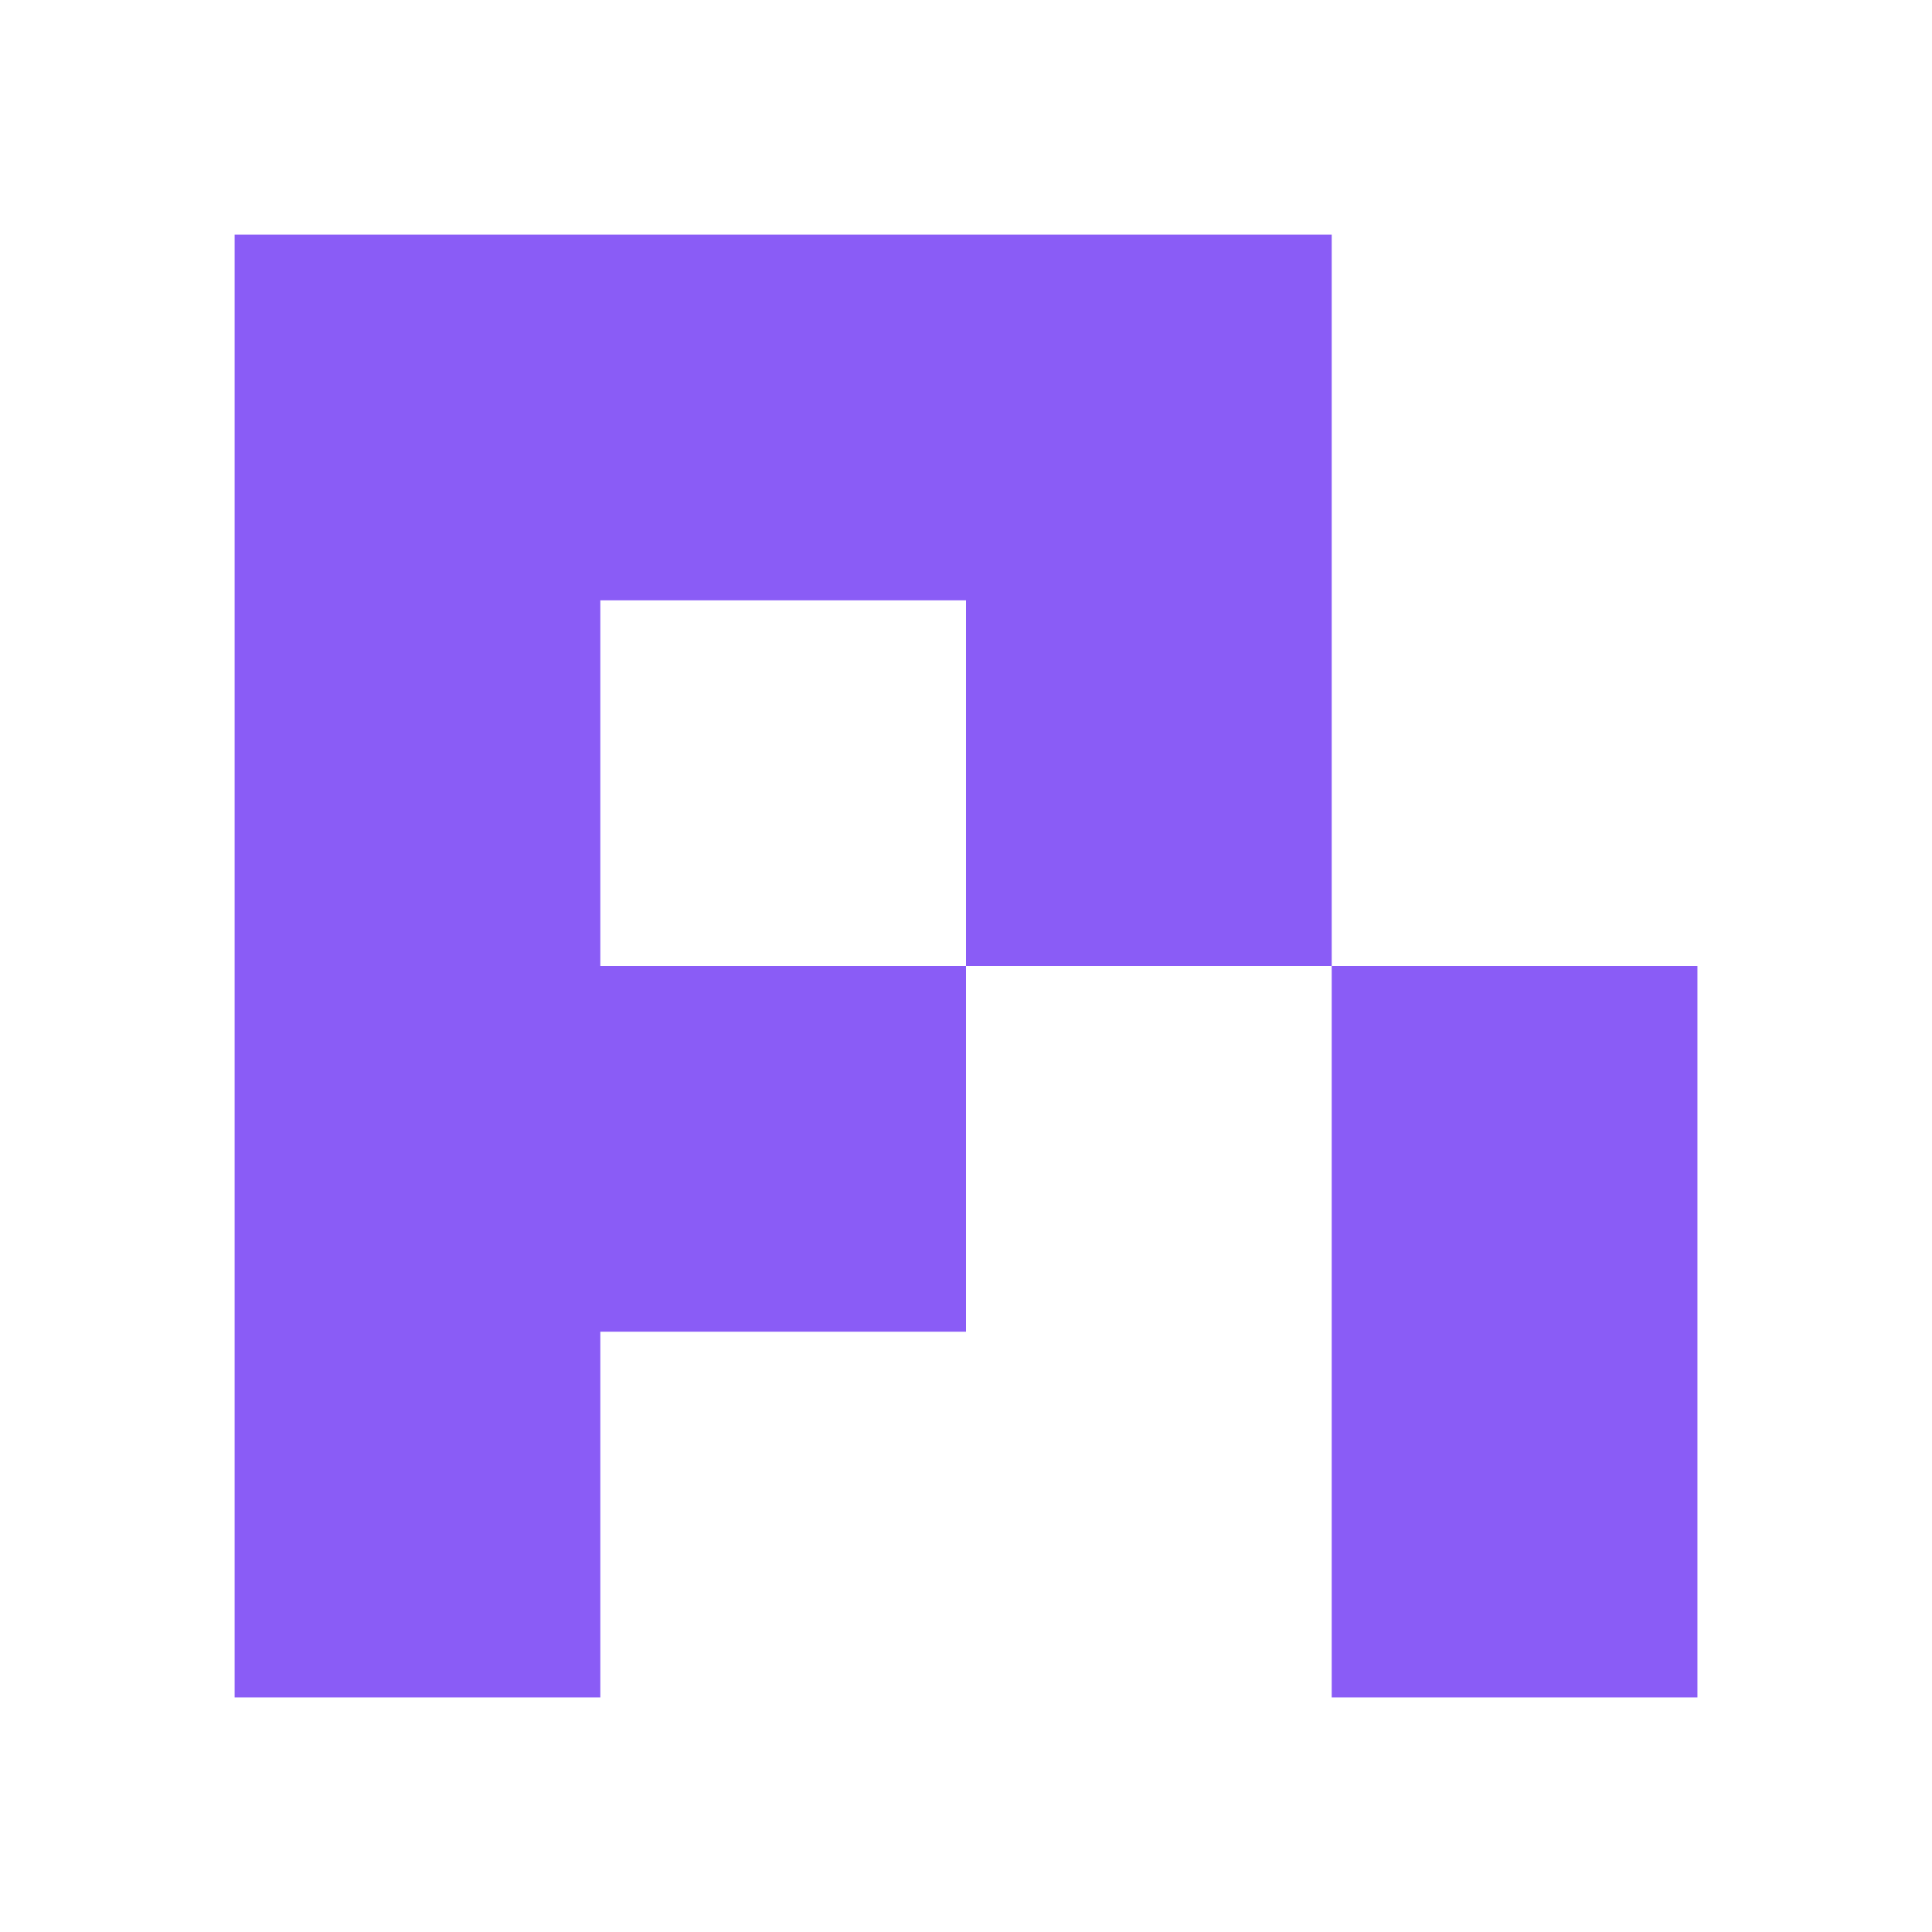
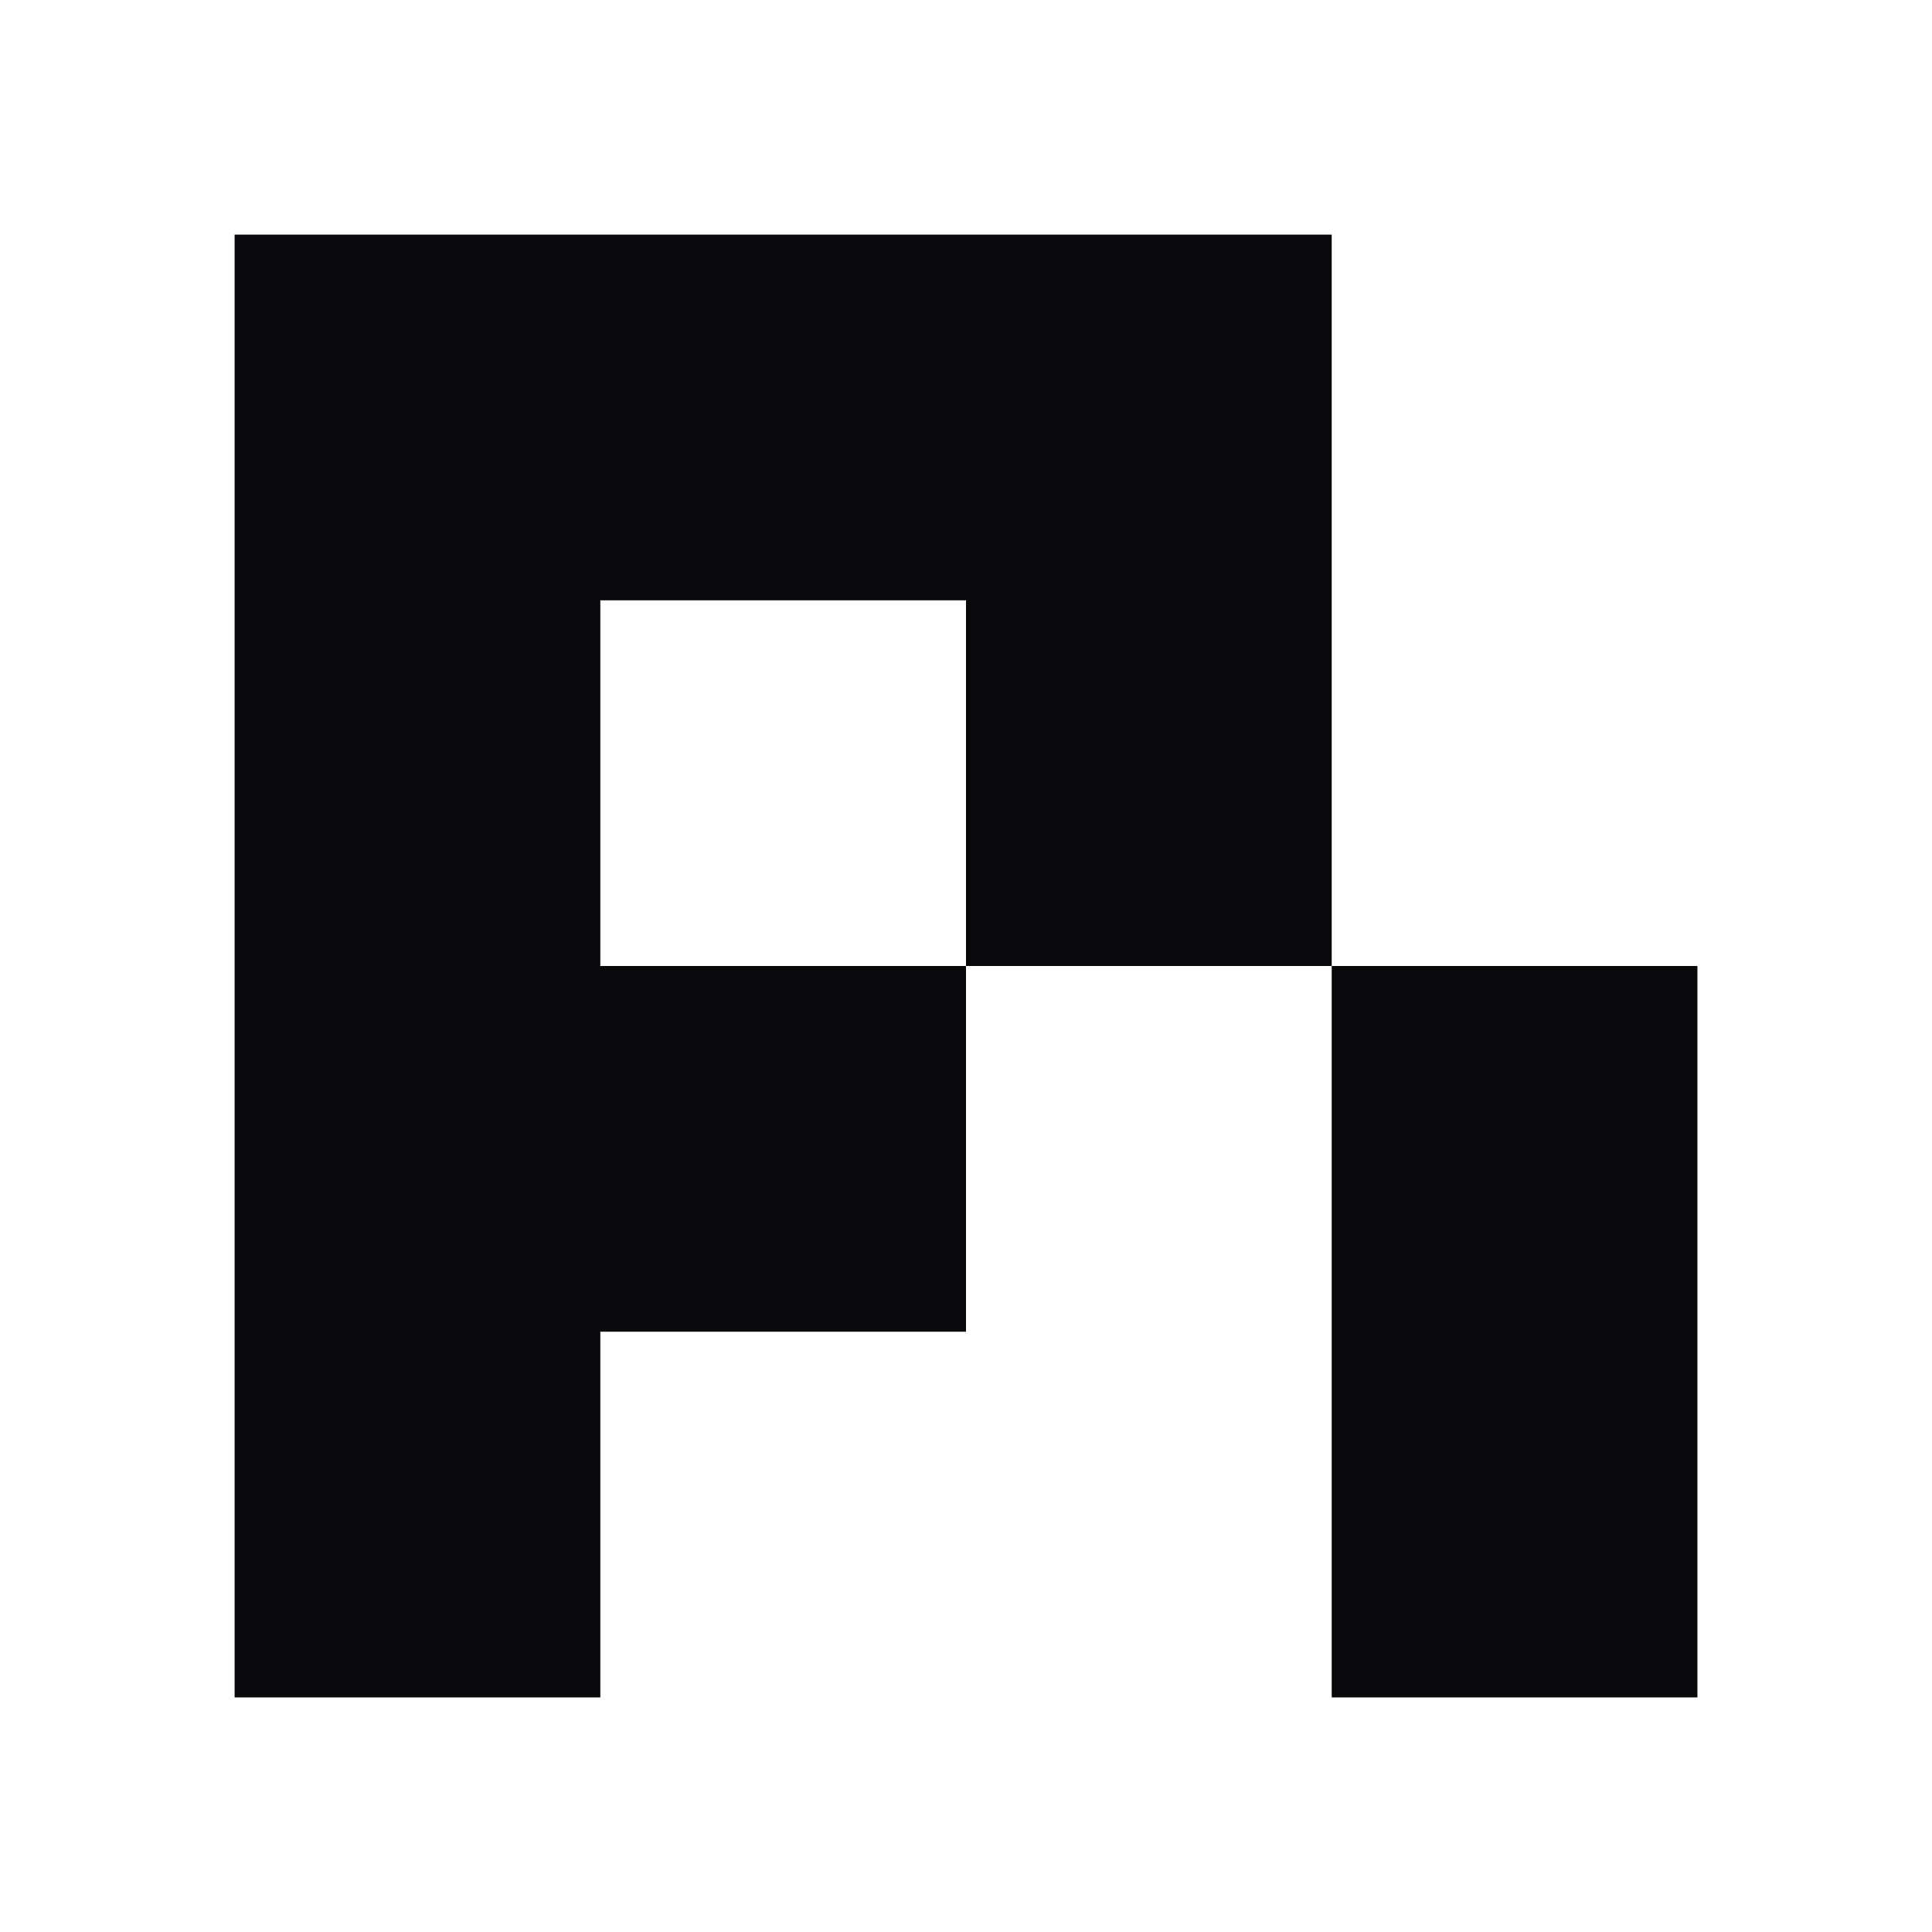
- <svg xmlns="http://www.w3.org/2000/svg" fill="#8A5CF6" role="img" viewBox="90 90 620 620">
+ <svg xmlns="http://www.w3.org/2000/svg" fill="#09090B" role="img" viewBox="90 90 620 620">
  <path fill-rule="evenodd" d="M165.29 165.29H517.36V400H400V517.36H282.65V634.72H165.29ZM282.65 282.65V400H400V282.65Z" />
  <path d="M517.36 400H634.72V634.72H517.36Z" />
</svg>
